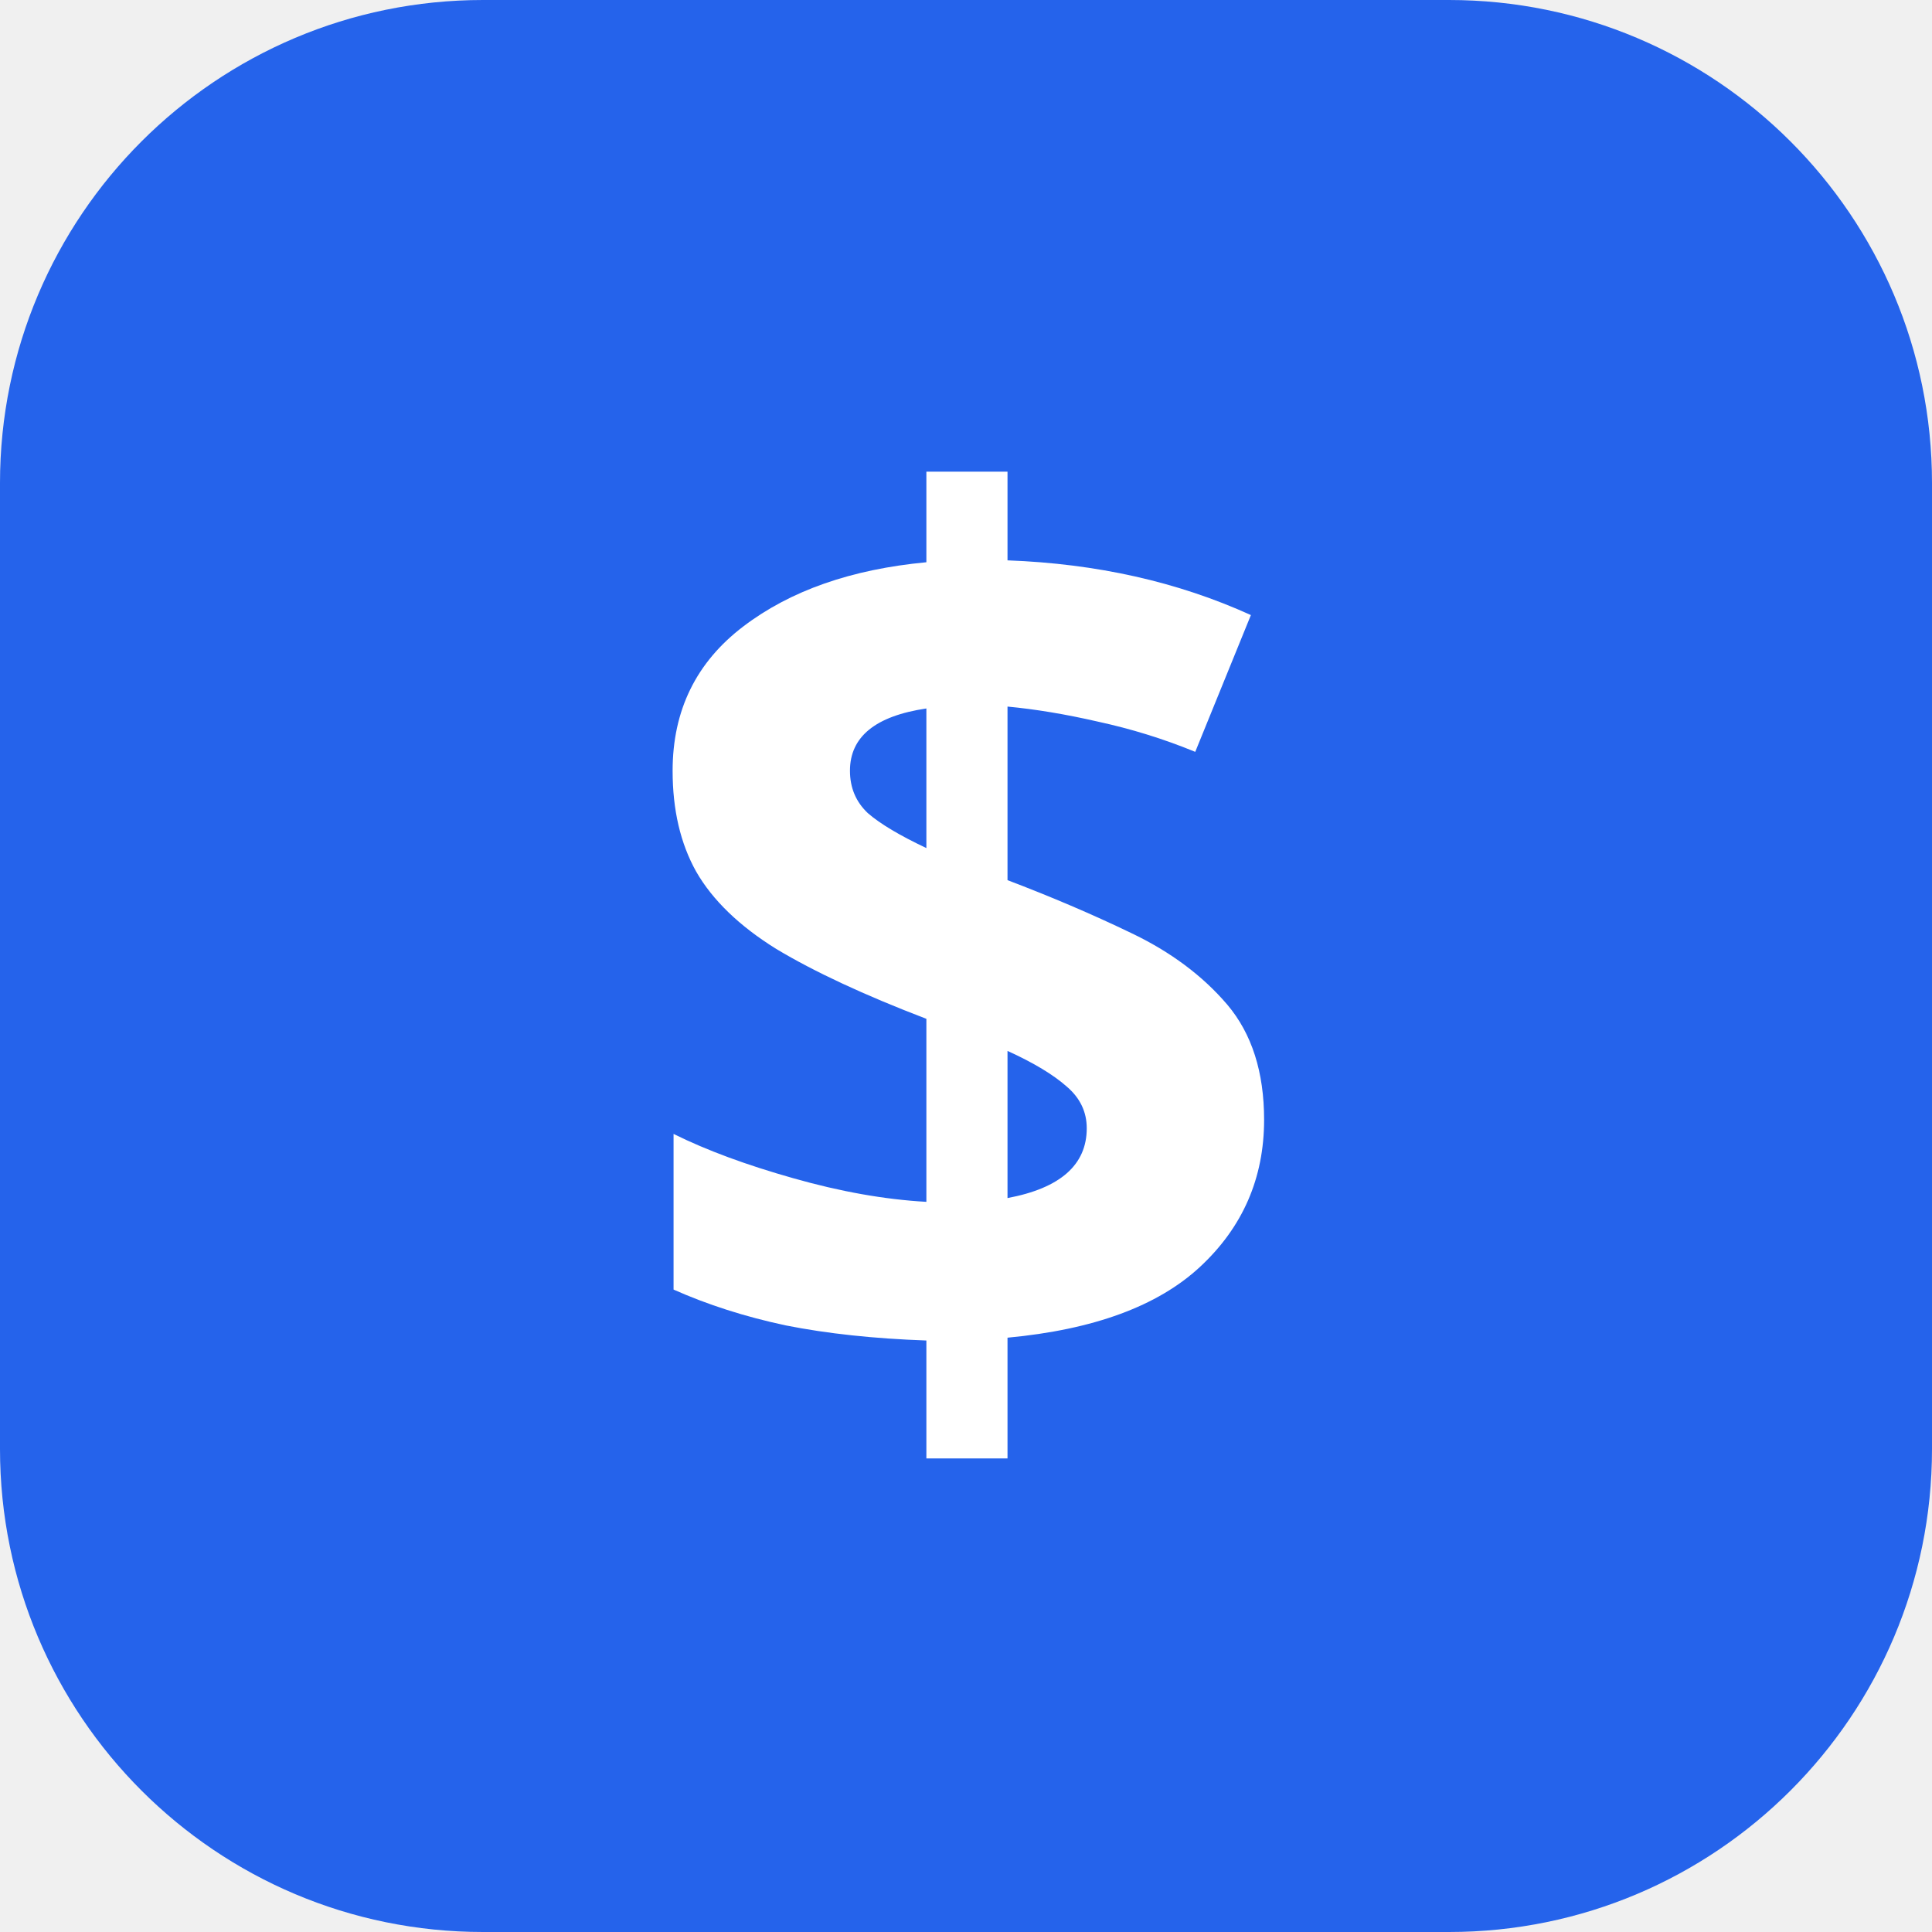
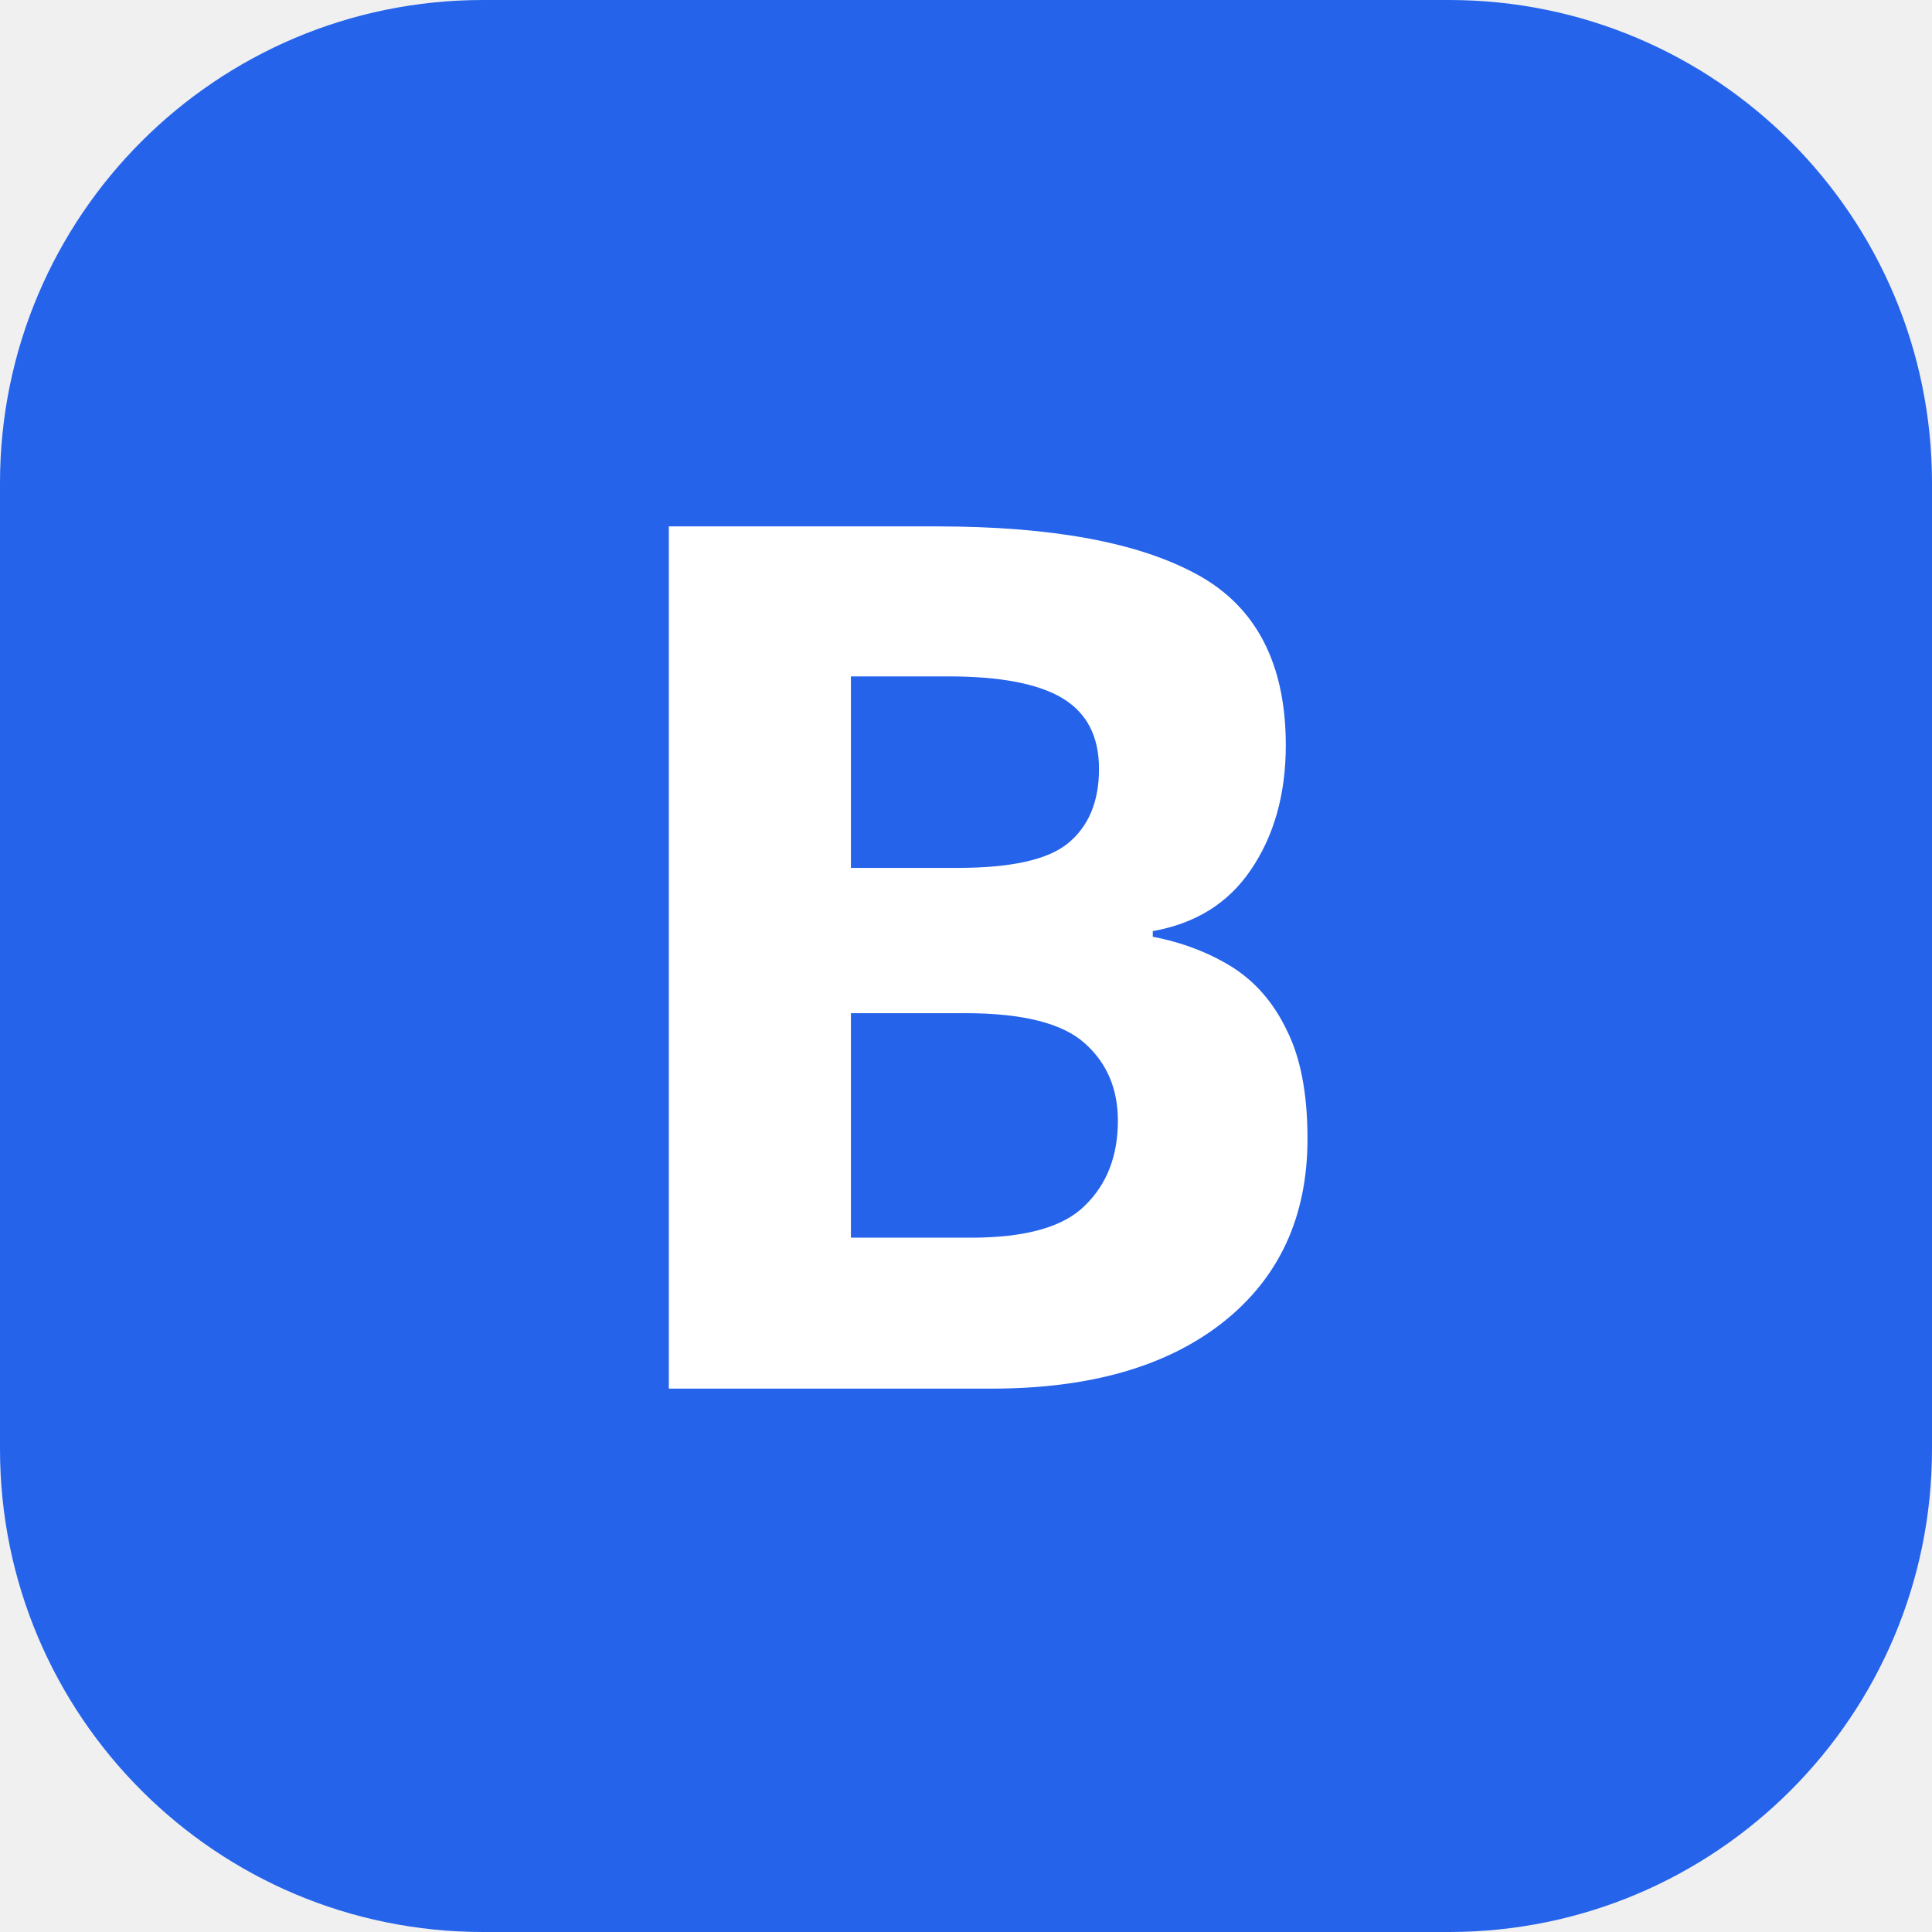
<svg xmlns="http://www.w3.org/2000/svg" viewBox="0 0 32 32">
  <rect width="32" height="32" rx="8" fill="#2563eb" />
-   <text x="16" y="23" font-size="20" text-anchor="middle" fill="#ffffff" font-family="system-ui, sans-serif" font-weight="700">$</text>
+   <text x="16" y="23" font-size="20" text-anchor="middle" fill="#ffffff" font-family="system-ui, sans-serif" font-weight="700">B</text>
</svg>
